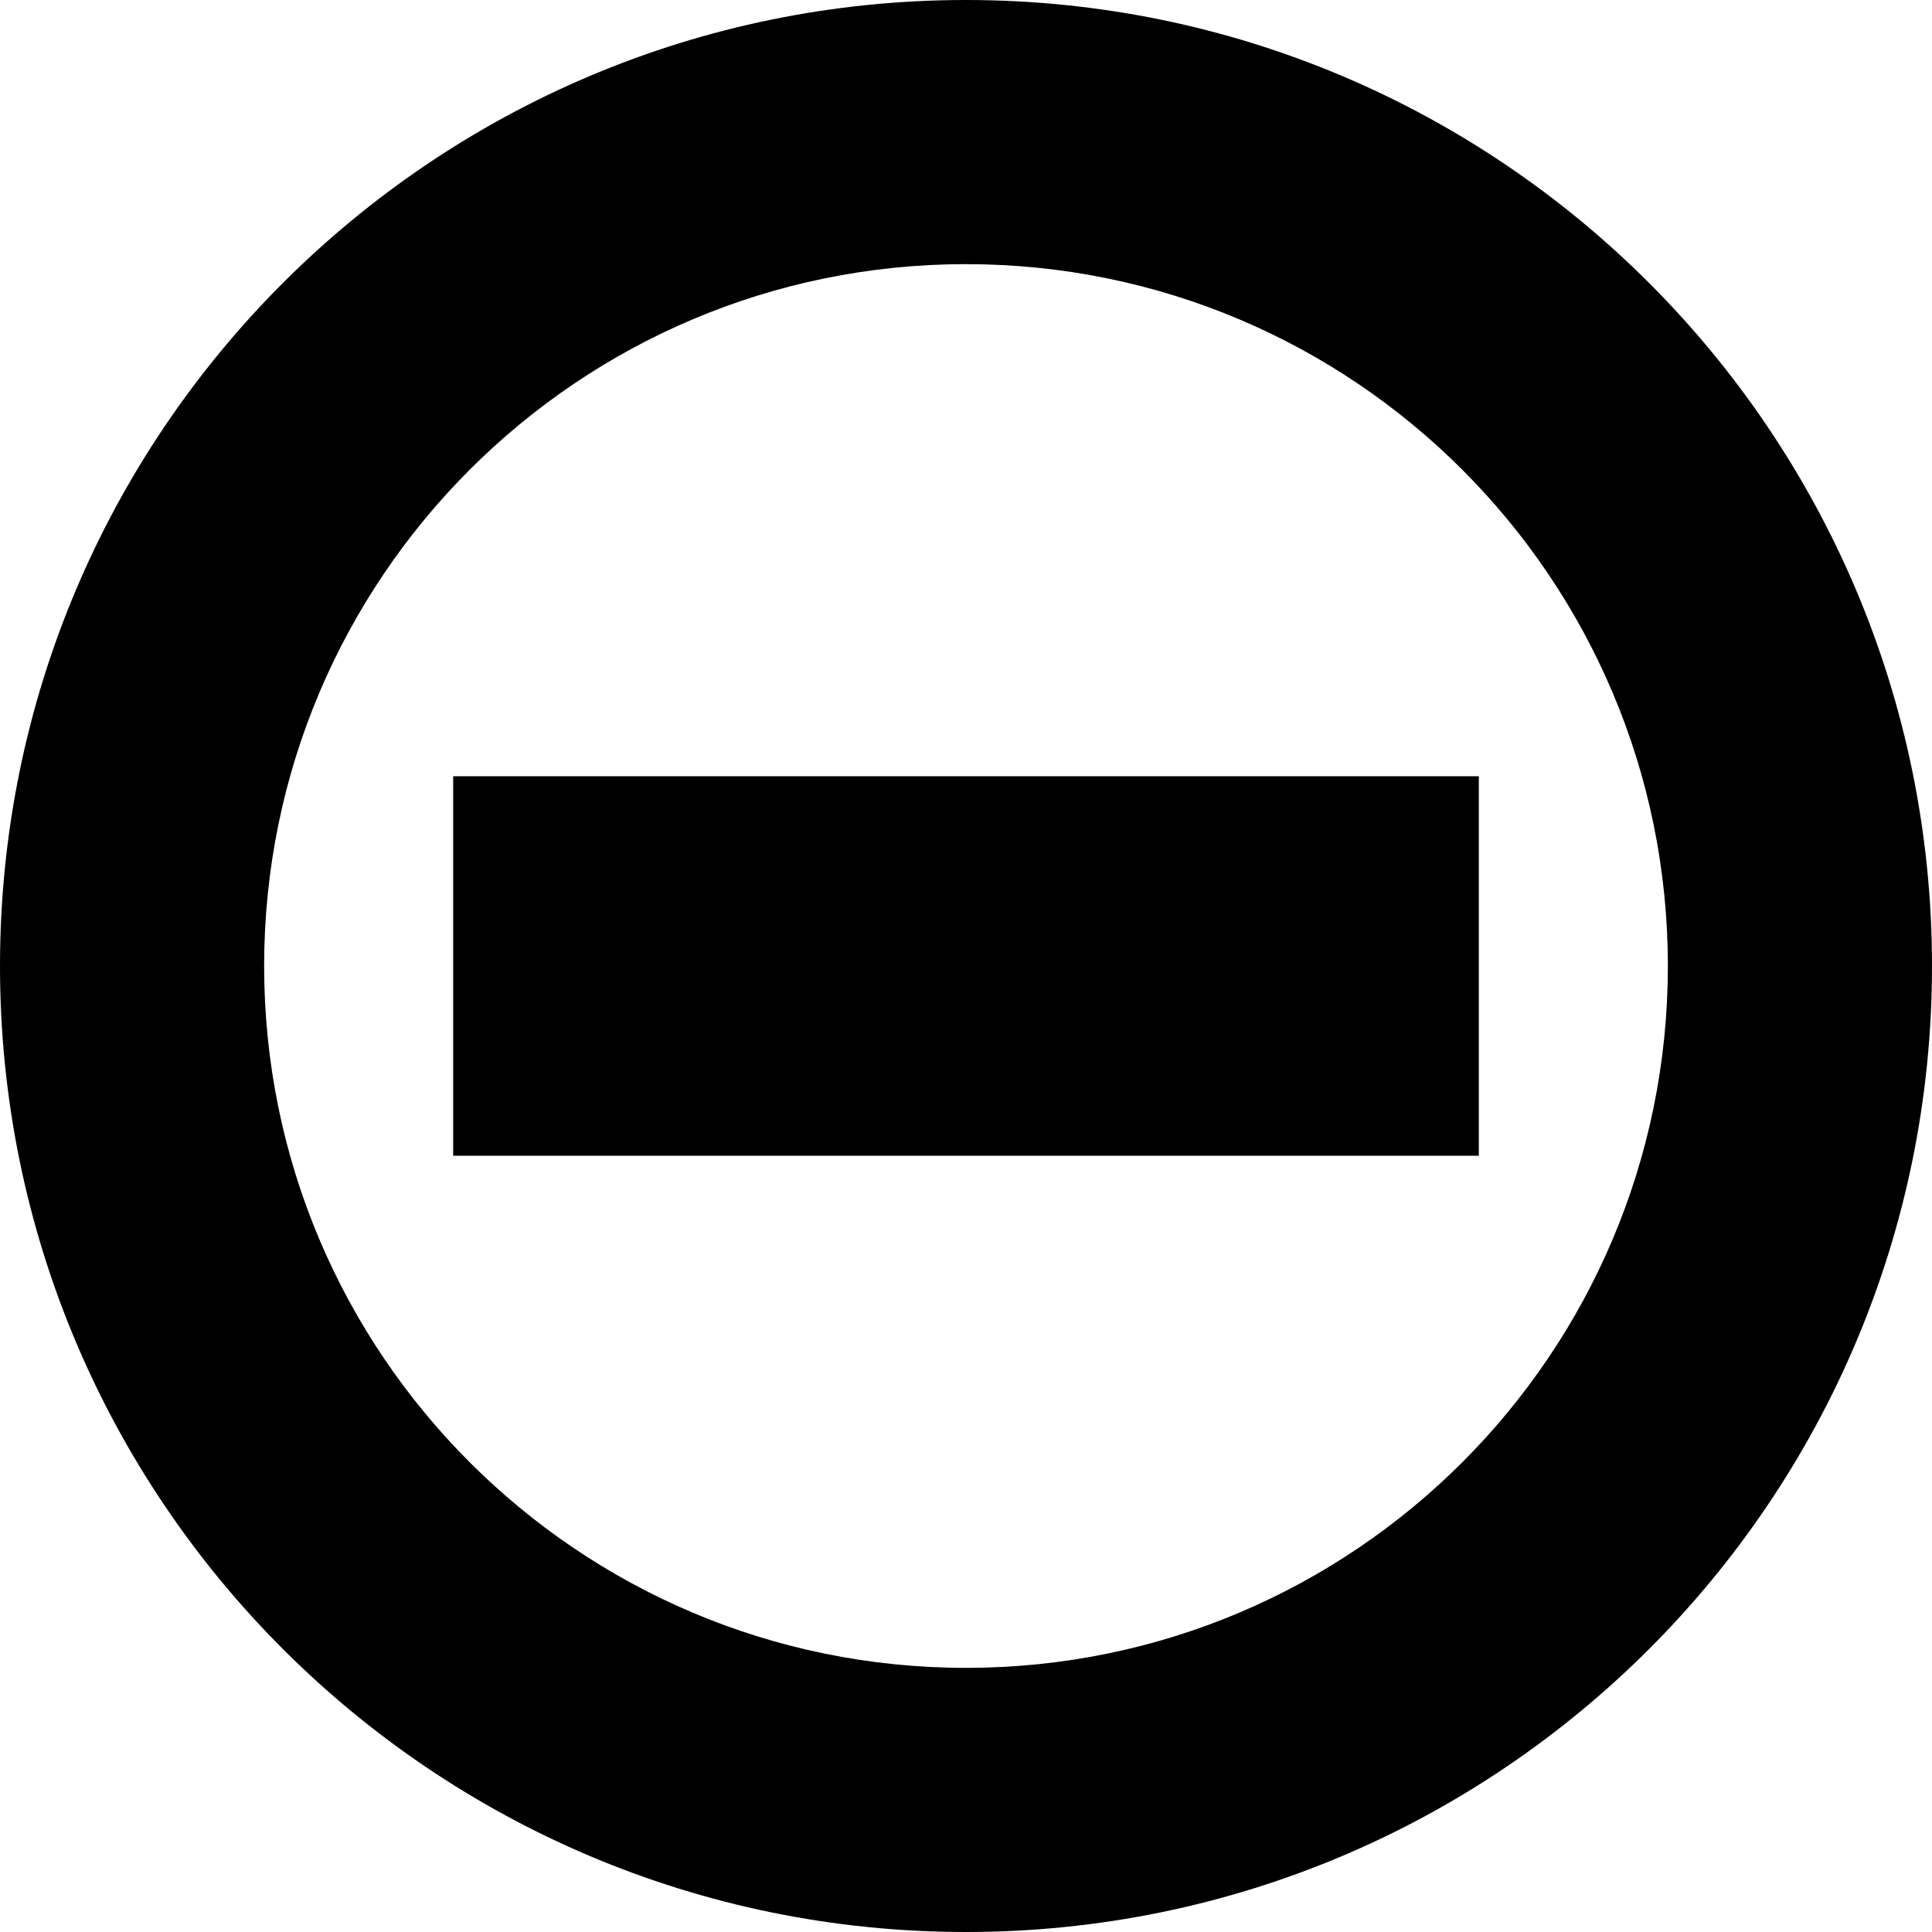
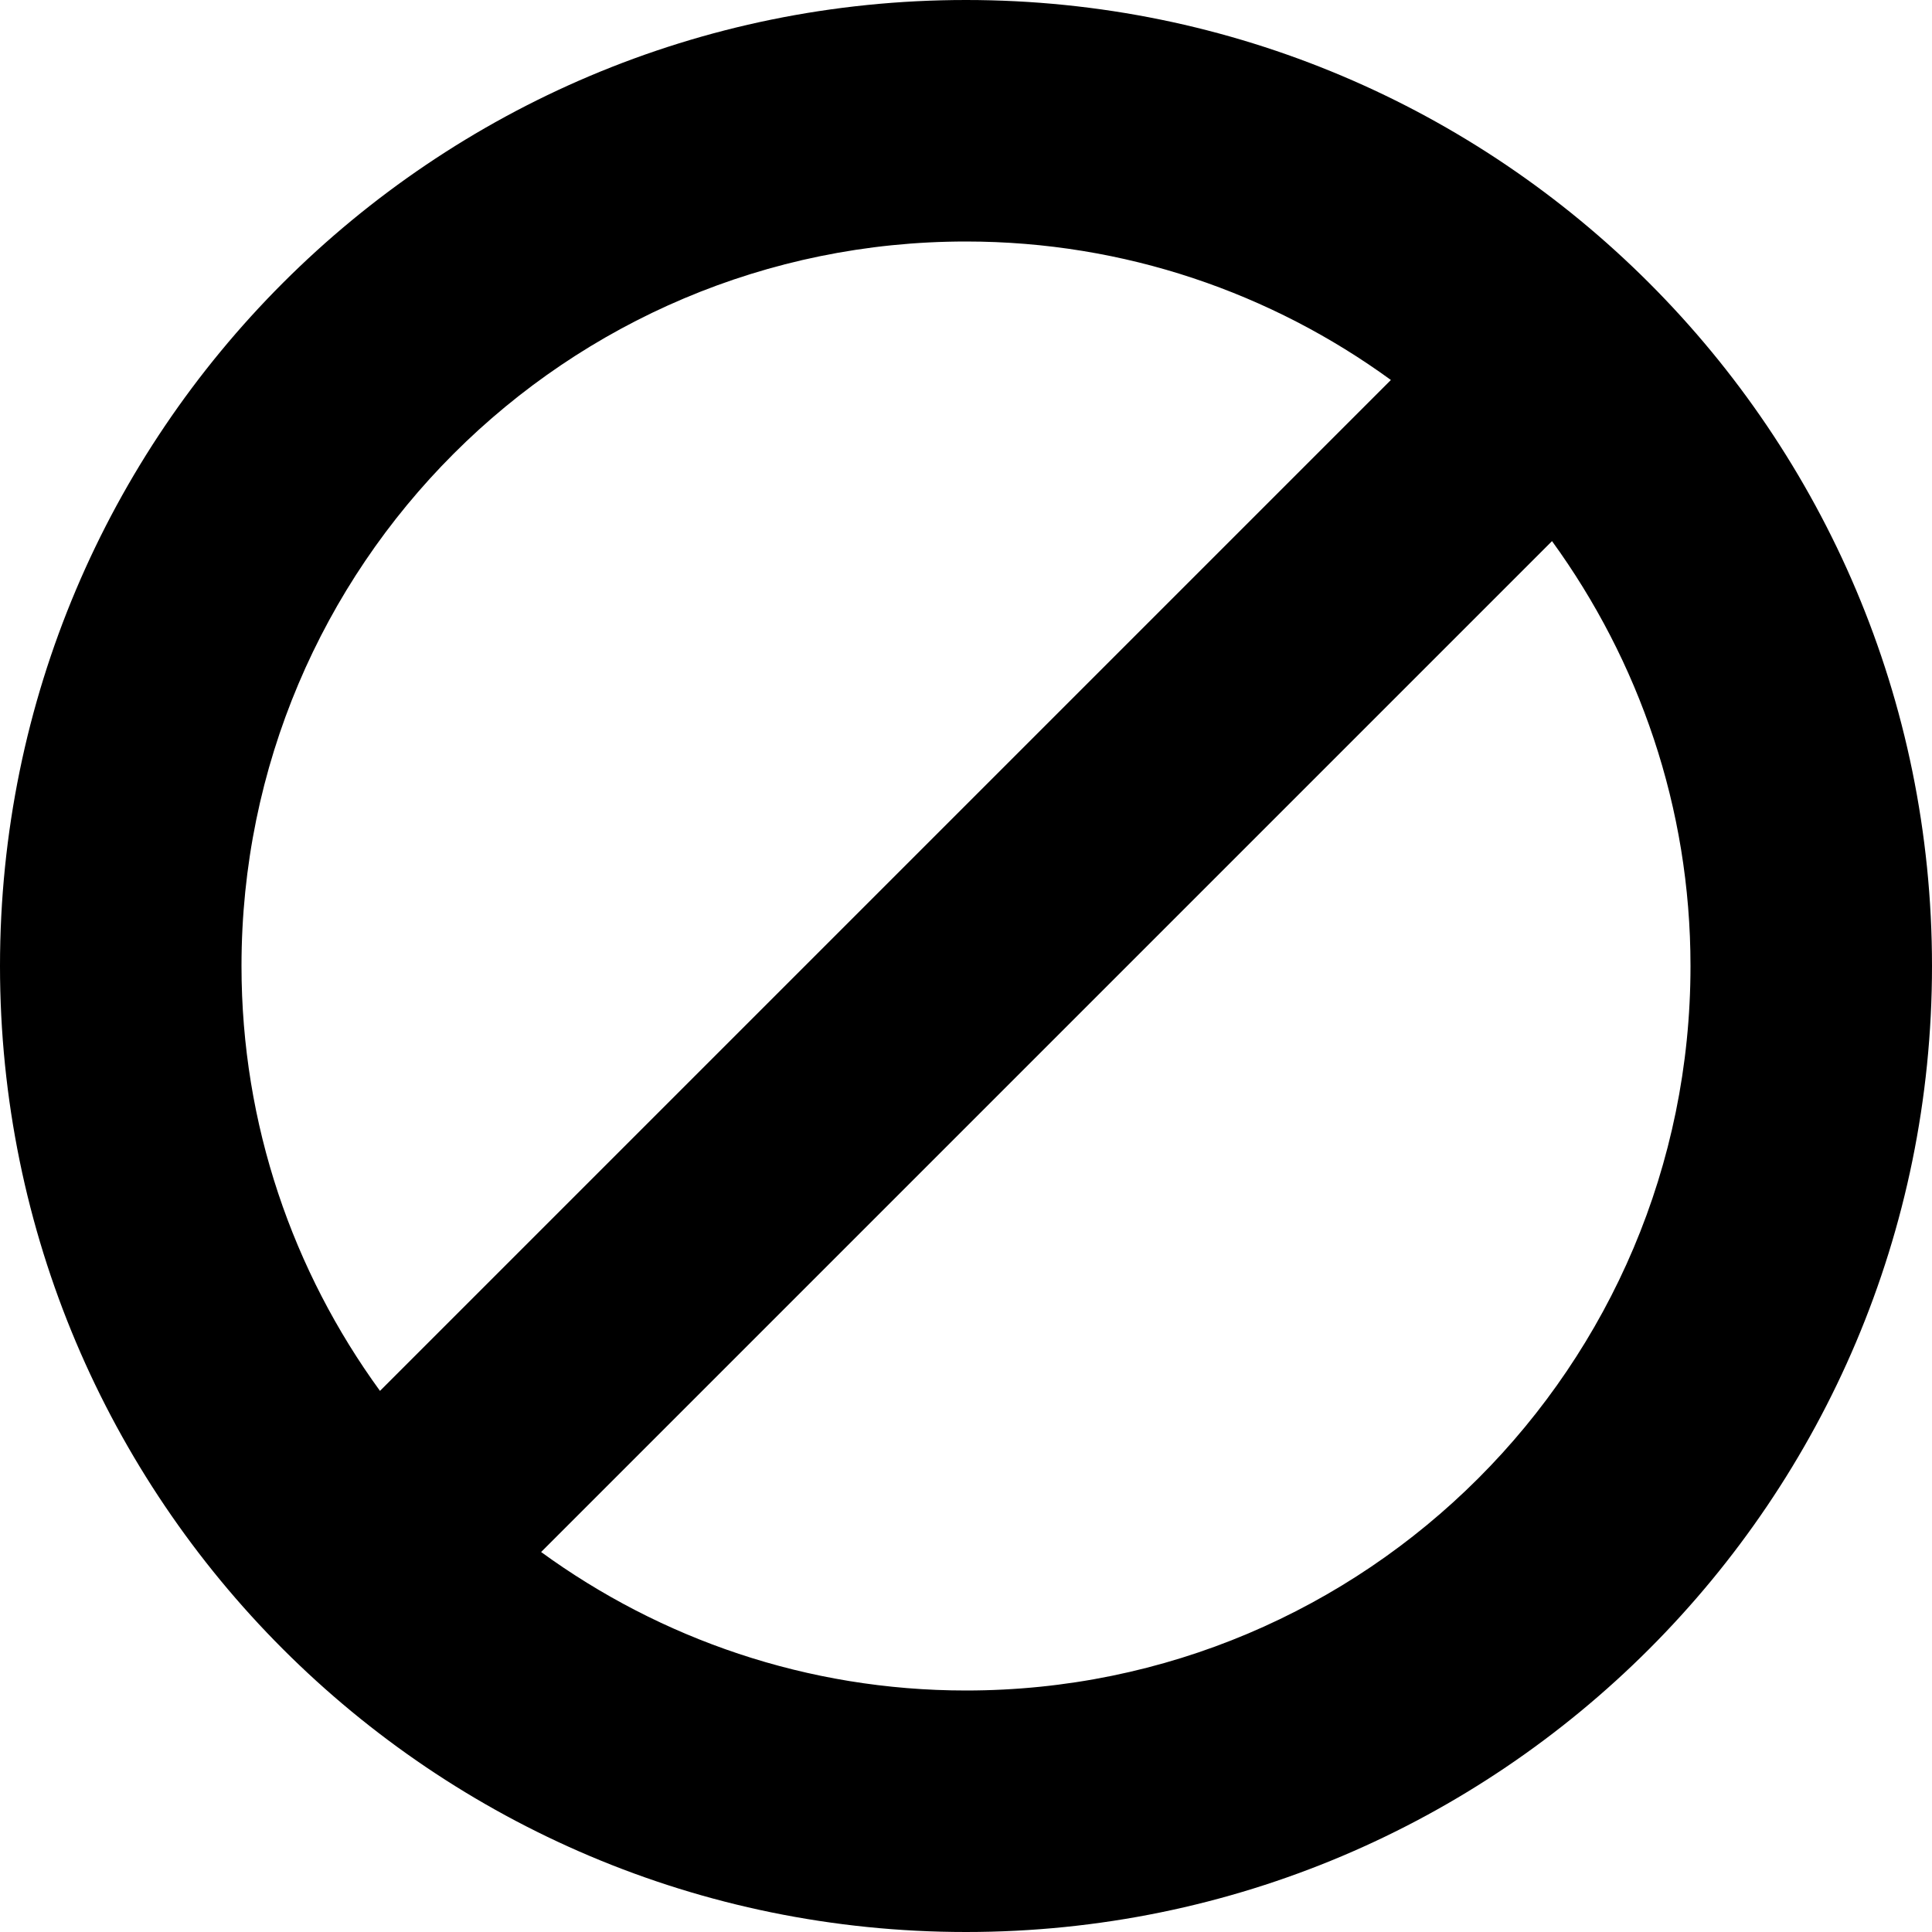
- <svg xmlns="http://www.w3.org/2000/svg" version="1.1" id="svg2" viewBox="0 0 1200 1200" enable-background="new 0 0 1200 1200" xml:space="preserve" fill="#000000">
+ <svg xmlns="http://www.w3.org/2000/svg" fill="#000000" height="200px" width="200px" version="1.1" id="Layer_1" viewBox="0 0 512 512" enable-background="new 0 0 512 512" xml:space="preserve">
  <g id="SVGRepo_bgCarrier" stroke-width="0" />
  <g id="SVGRepo_tracerCarrier" stroke-linecap="round" stroke-linejoin="round" />
  <g id="SVGRepo_iconCarrier">
-     <path id="path6374" d="M600,0C268.629,0,0,268.629,0,600s268.629,600,600,600s600-268.629,600-600 S931.371,0,600,0z M600,164.062c240.762,0,435.938,195.176,435.938,435.938S840.762,1035.938,600,1035.938 S164.062,840.762,164.062,600S359.238,164.062,600,164.062L600,164.062z M281.47,482.153v235.693H918.53V482.153H281.47z" />
+     <path d="M256,0C114.6,0,0,114.6,0,256s114.6,256,256,256s256-114.6,256-256S397.4,0,256,0z M64,256c0-106.1,86-192,192-192 c42.1,0,81,13.7,112.6,36.7L100.7,368.6C77.7,337,64,298.1,64,256z M256,448c-42.1,0-81-13.7-112.6-36.7l267.9-267.9 c23,31.7,36.7,70.5,36.7,112.6C448,362.1,362,448,256,448z" />
  </g>
</svg>
